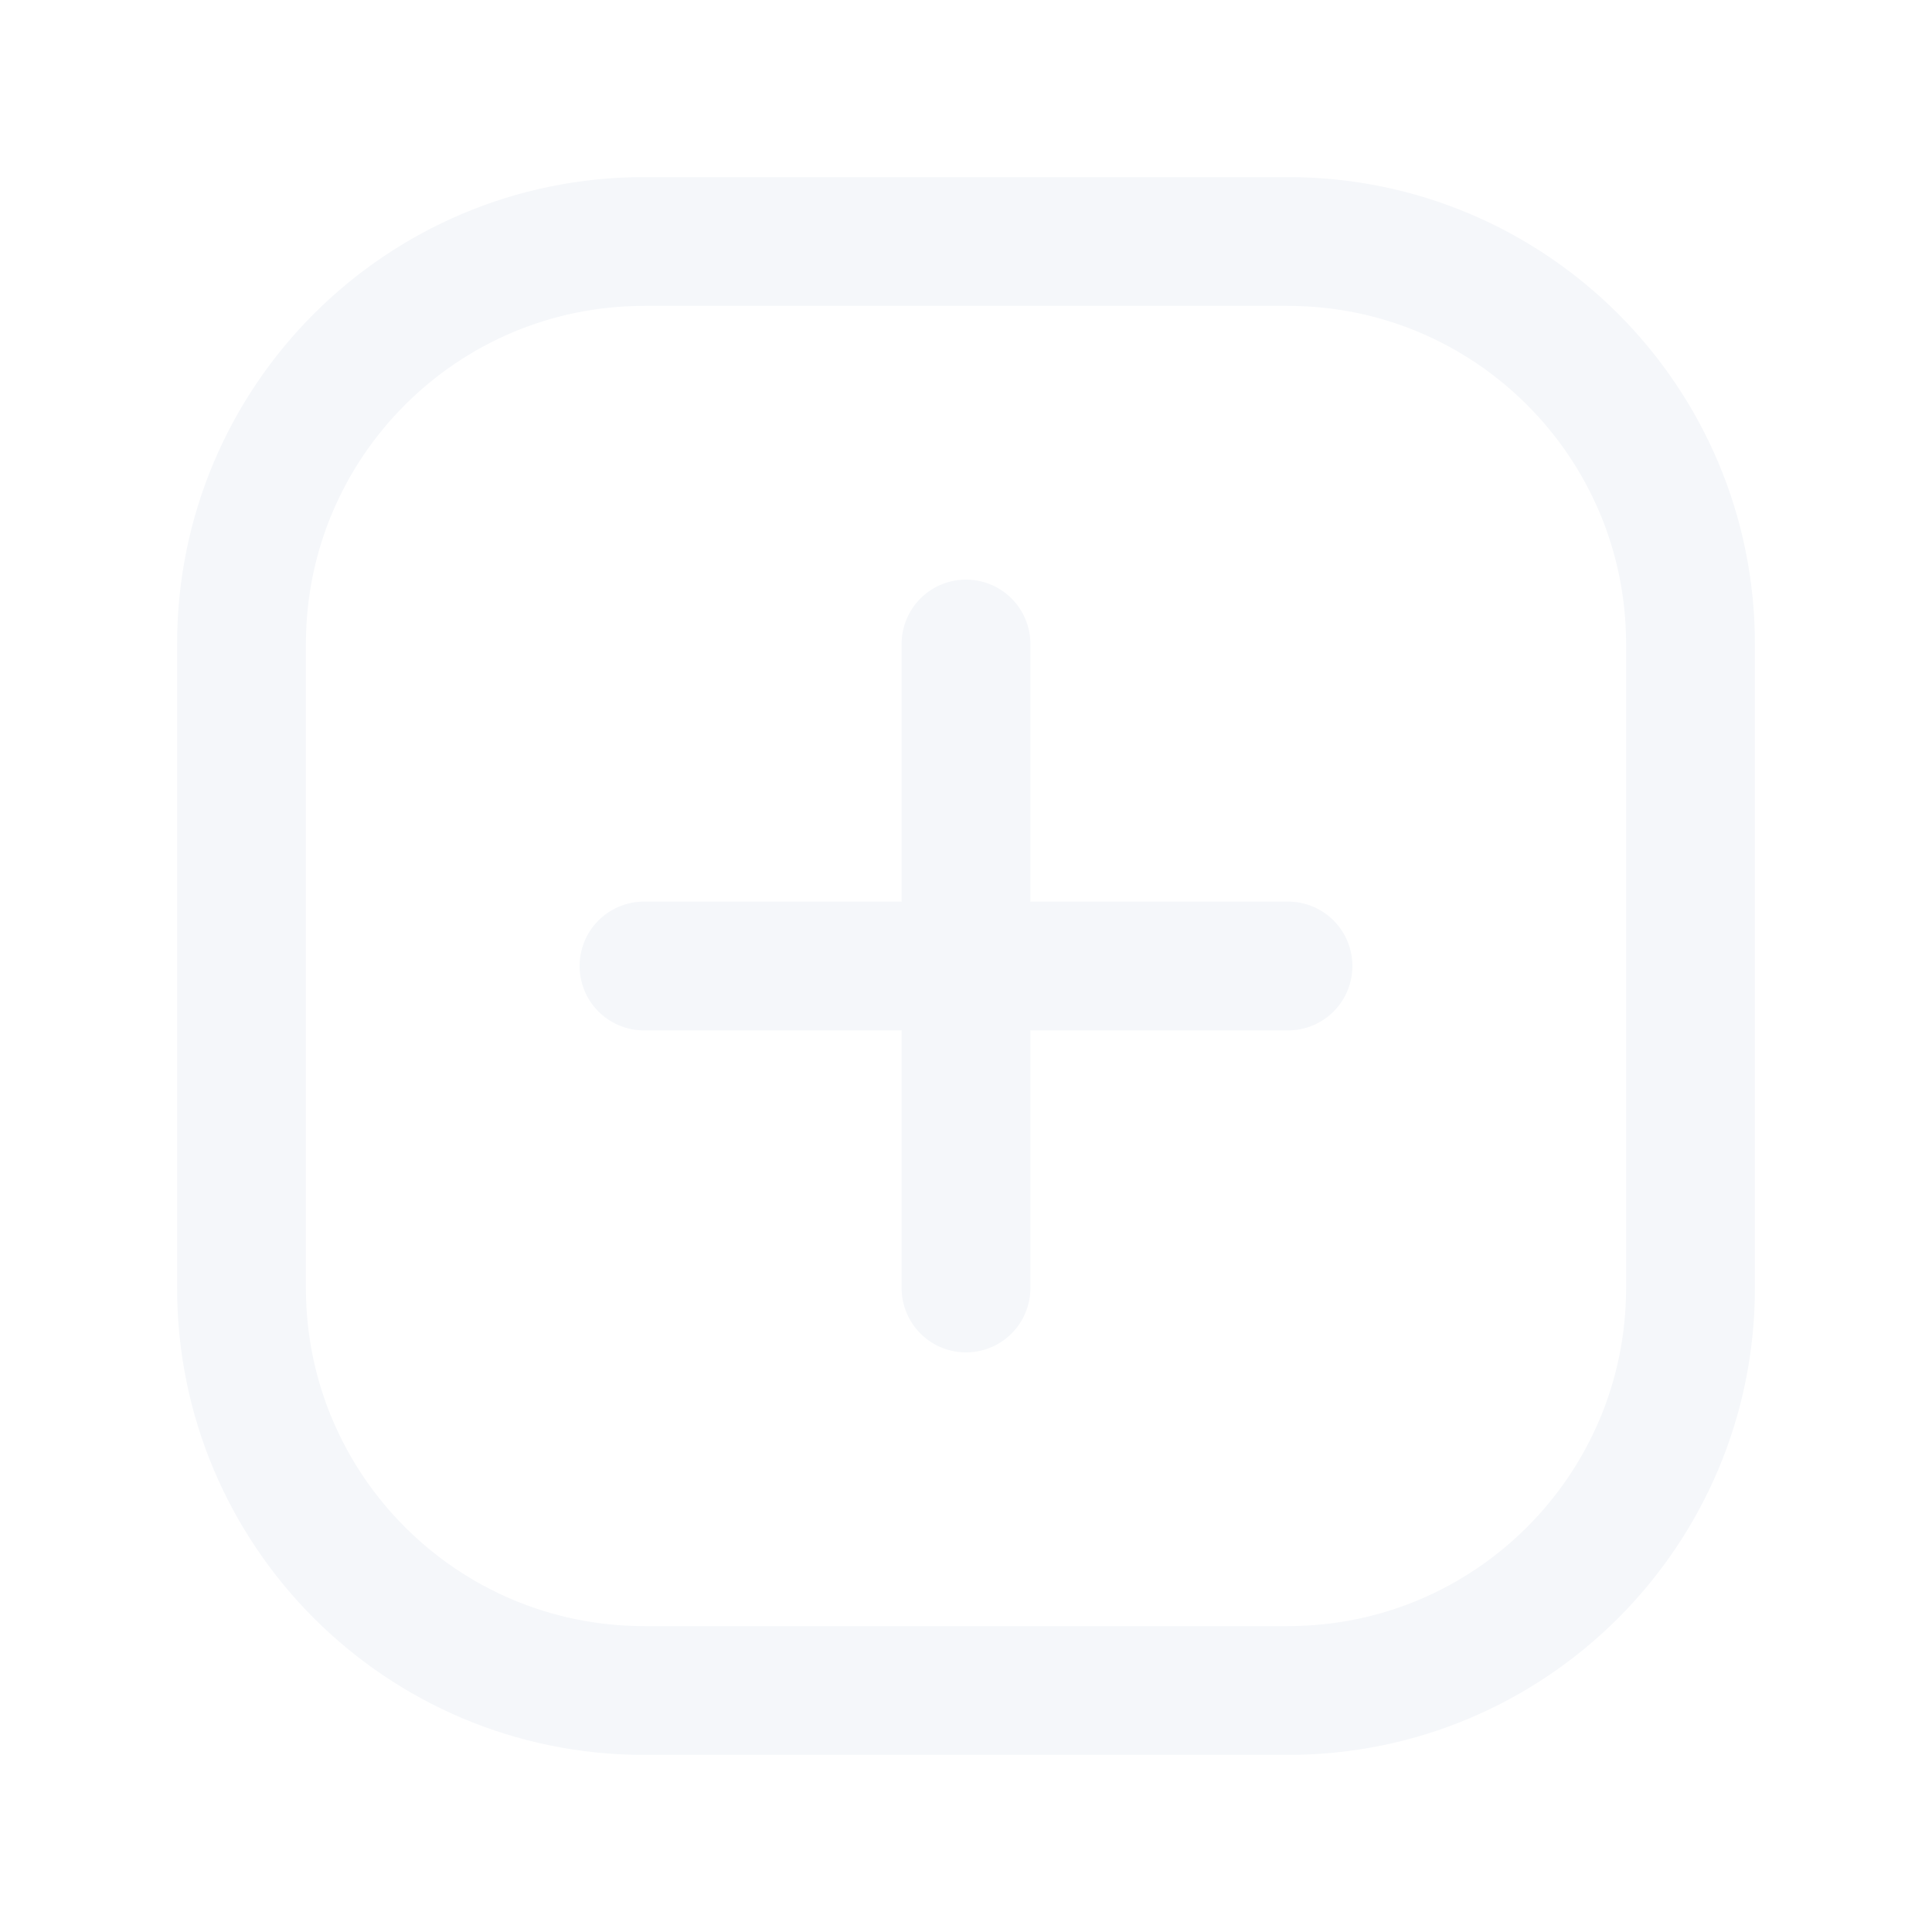
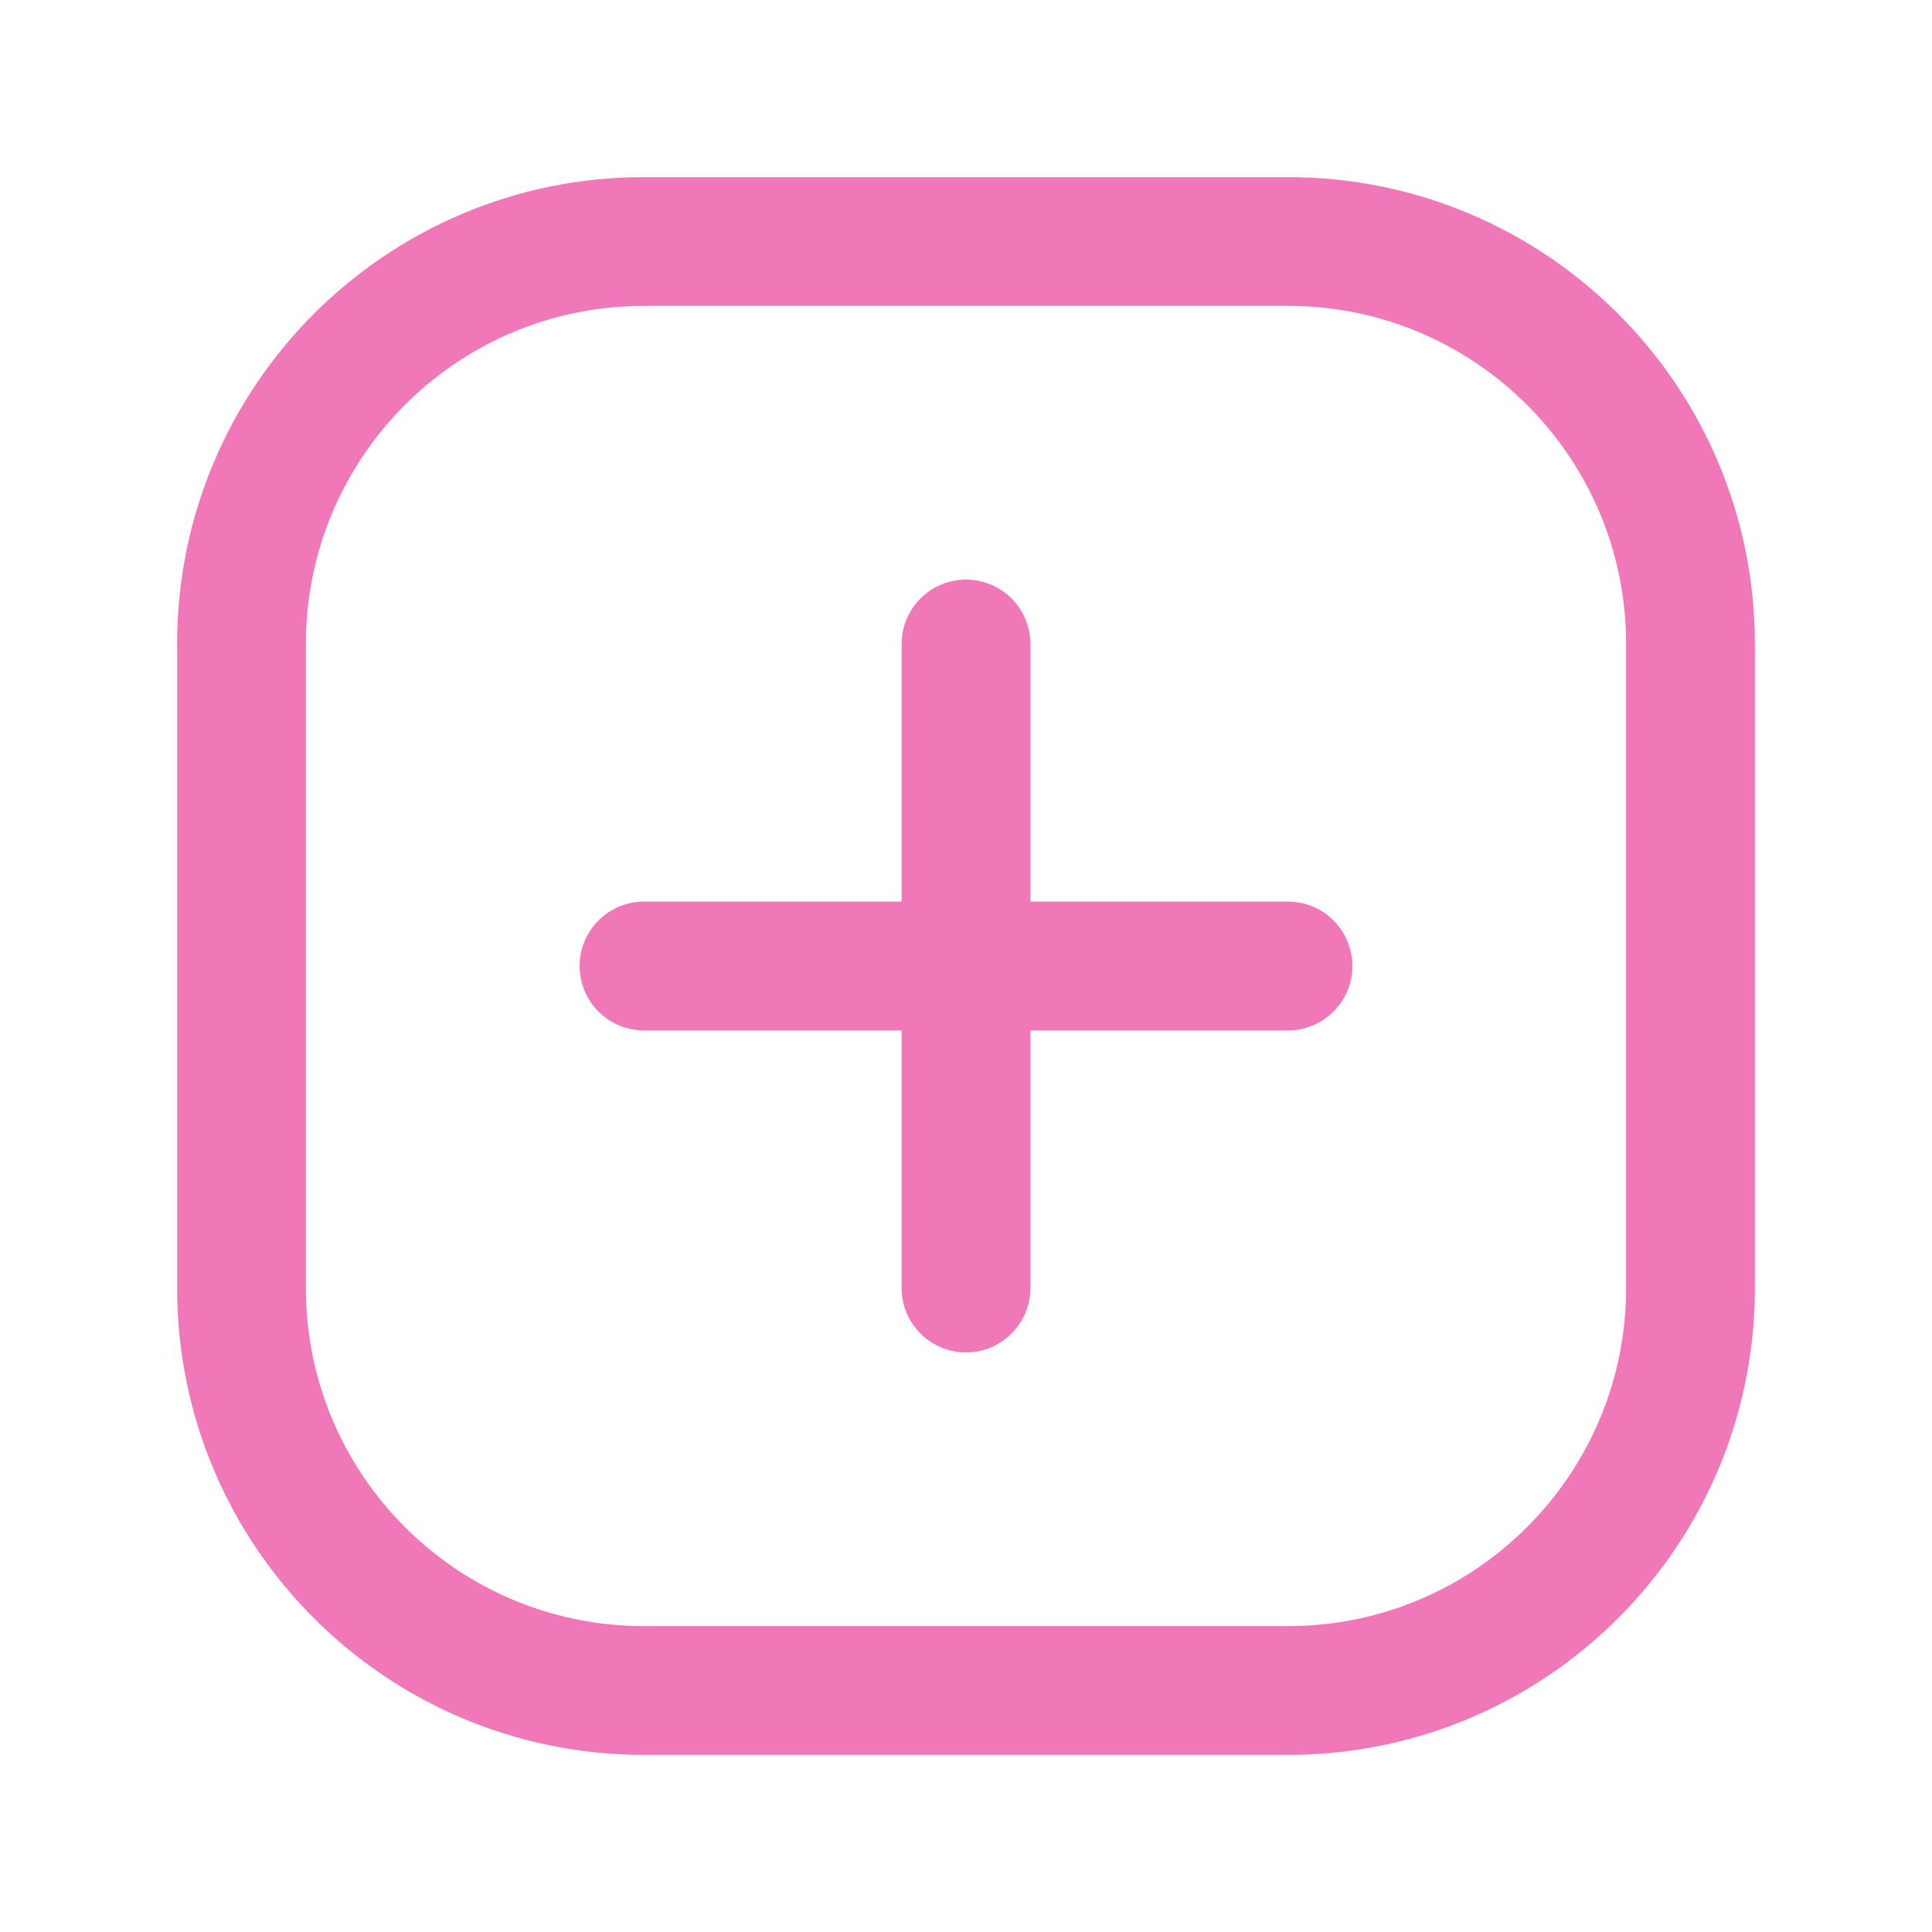
<svg xmlns="http://www.w3.org/2000/svg" viewBox="0 0 24 24" fill="none">
-   <rect x="3" y="3" width="18" height="18" rx="5" stroke="#f5f7fa" stroke-width="1.6" />
-   <path d="M8 12h8M12 8v8" stroke="#f5f7fa" stroke-width="1.6" stroke-linecap="round" />
+   <rect x="3" y="3" width="18" height="18" rx="5" stroke="#f178b8" stroke-width="1.6" />
+   <path d="M8 12h8M12 8v8" stroke="#f178b8" stroke-width="1.6" stroke-linecap="round" />
</svg>
